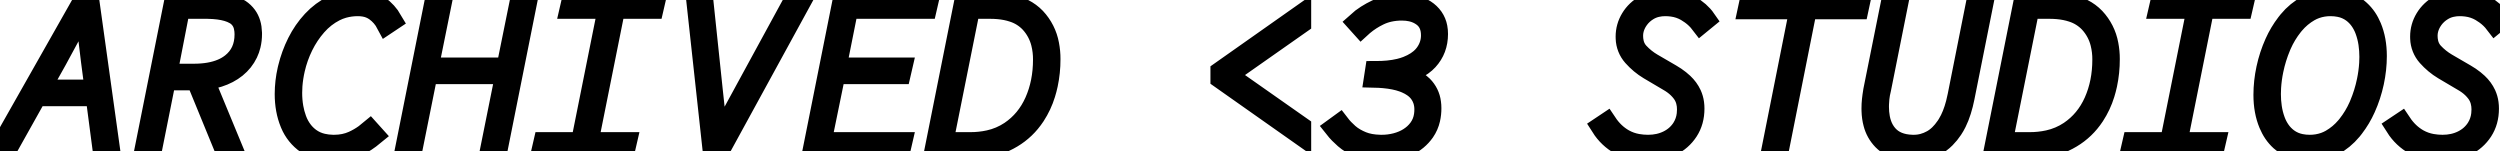
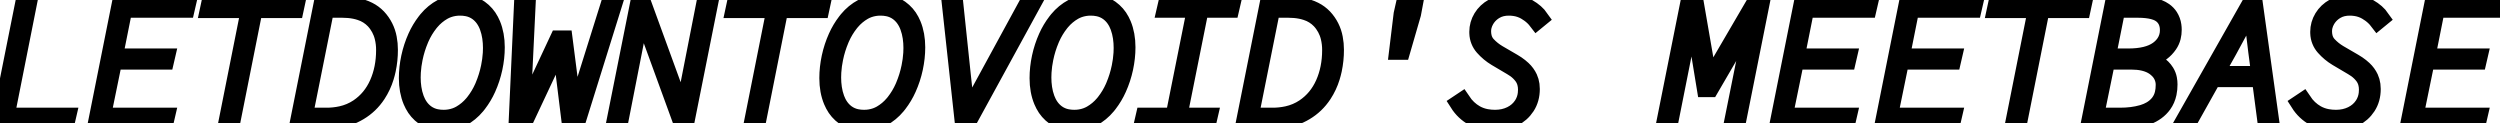
- <svg xmlns="http://www.w3.org/2000/svg" width="113.28" height="6.84" viewBox="0 0 113.28 6.84">
+ <svg xmlns="http://www.w3.org/2000/svg" width="142.7" height="7" viewBox="0 0 142.7 7">
  <g id="svgGroup" stroke-linecap="round" fill-rule="evenodd" font-size="9pt" stroke="#000" stroke-width="0.25mm" fill="black" style="stroke:#000;stroke-width:0.25mm;fill:black">
-     <path d="M 18.68 6.72 L 18.38 6.72 L 19.7 0.12 L 20 0.12 L 19.4 3.08 L 22.96 3.08 L 23.56 0.12 L 23.86 0.12 L 22.54 6.72 L 22.24 6.72 L 22.92 3.34 L 19.36 3.34 L 18.68 6.72 Z M 40.8 6.72 L 36.86 6.72 L 38.18 0.12 L 42.04 0.12 L 41.98 0.38 L 38.42 0.38 L 37.88 3.08 L 40.86 3.08 L 40.8 3.34 L 37.84 3.34 L 37.2 6.46 L 40.86 6.46 L 40.8 6.72 Z M 60.48 5.8 L 60.7 5.64 A 2.53 2.53 0 0 0 60.881 5.851 Q 60.979 5.954 61.097 6.058 A 4.028 4.028 0 0 0 61.105 6.065 A 1.861 1.861 0 0 0 61.401 6.275 A 2.538 2.538 0 0 0 61.72 6.43 Q 62.066 6.57 62.535 6.579 A 3.377 3.377 0 0 0 62.6 6.58 A 2.582 2.582 0 0 0 63.259 6.498 A 2.28 2.28 0 0 0 63.575 6.39 A 1.788 1.788 0 0 0 64.081 6.07 A 1.64 1.64 0 0 0 64.29 5.84 A 1.338 1.338 0 0 0 64.541 5.225 A 1.783 1.783 0 0 0 64.56 4.96 A 1.324 1.324 0 0 0 64.49 4.523 A 1.18 1.18 0 0 0 64.325 4.21 A 1.236 1.236 0 0 0 64.029 3.928 Q 63.891 3.832 63.715 3.755 A 2.418 2.418 0 0 0 63.59 3.705 A 2.772 2.772 0 0 0 63.174 3.59 Q 62.957 3.546 62.701 3.523 A 6.492 6.492 0 0 0 62.28 3.5 L 62.32 3.24 A 5.817 5.817 0 0 0 62.887 3.214 Q 63.171 3.186 63.412 3.128 A 2.641 2.641 0 0 0 63.76 3.02 Q 64.232 2.835 64.498 2.539 A 1.347 1.347 0 0 0 64.59 2.425 Q 64.86 2.05 64.86 1.6 Q 64.86 1.04 64.485 0.75 A 1.343 1.343 0 0 0 63.952 0.505 Q 63.759 0.461 63.535 0.46 A 2.389 2.389 0 0 0 63.52 0.46 A 2.613 2.613 0 0 0 62.939 0.522 A 2.12 2.12 0 0 0 62.485 0.68 A 3.376 3.376 0 0 0 61.772 1.139 A 3.124 3.124 0 0 0 61.68 1.22 L 61.5 1.02 A 3.073 3.073 0 0 1 61.921 0.7 A 4.191 4.191 0 0 1 62.375 0.45 Q 62.9 0.2 63.54 0.2 Q 64 0.2 64.36 0.35 A 1.326 1.326 0 0 1 64.768 0.612 A 1.24 1.24 0 0 1 64.93 0.8 A 1.137 1.137 0 0 1 65.113 1.242 A 1.567 1.567 0 0 1 65.14 1.54 Q 65.14 2.24 64.695 2.725 Q 64.25 3.21 63.33 3.37 L 63.33 3.4 A 2.906 2.906 0 0 1 63.796 3.513 Q 64.037 3.594 64.224 3.716 A 1.445 1.445 0 0 1 64.455 3.9 A 1.275 1.275 0 0 1 64.823 4.654 A 1.78 1.78 0 0 1 64.84 4.9 A 2.192 2.192 0 0 1 64.787 5.396 A 1.611 1.611 0 0 1 64.54 5.96 A 1.886 1.886 0 0 1 63.777 6.594 A 2.25 2.25 0 0 1 63.73 6.615 A 2.637 2.637 0 0 1 62.977 6.817 A 3.316 3.316 0 0 1 62.58 6.84 A 3.285 3.285 0 0 1 62.145 6.813 Q 61.922 6.783 61.732 6.72 A 1.812 1.812 0 0 1 61.61 6.675 A 2.753 2.753 0 0 1 61.231 6.485 A 2.126 2.126 0 0 1 60.935 6.27 A 4.164 4.164 0 0 1 60.698 6.047 Q 60.576 5.922 60.48 5.8 Z M 84.9 4.1 L 85.7 0.12 L 86 0.12 L 85.22 4.02 Q 85.16 4.26 85.14 4.46 A 4.029 4.029 0 0 0 85.122 4.726 A 3.413 3.413 0 0 0 85.12 4.84 A 2.673 2.673 0 0 0 85.166 5.35 Q 85.223 5.647 85.354 5.879 A 1.416 1.416 0 0 0 85.525 6.12 Q 85.909 6.557 86.641 6.579 A 2.615 2.615 0 0 0 86.72 6.58 Q 87.15 6.58 87.545 6.36 Q 87.903 6.161 88.191 5.735 A 2.992 2.992 0 0 0 88.25 5.645 A 2.842 2.842 0 0 0 88.477 5.191 Q 88.57 4.96 88.641 4.685 A 5.841 5.841 0 0 0 88.72 4.34 L 89.56 0.12 L 89.86 0.12 L 89 4.42 A 5.673 5.673 0 0 1 88.848 5.019 Q 88.756 5.311 88.638 5.549 A 2.647 2.647 0 0 1 88.465 5.85 A 2.627 2.627 0 0 1 88.14 6.25 A 1.883 1.883 0 0 1 87.645 6.61 Q 87.18 6.84 86.68 6.84 A 2.416 2.416 0 0 1 86.115 6.778 A 1.625 1.625 0 0 1 85.315 6.335 A 1.654 1.654 0 0 1 84.902 5.593 Q 84.831 5.332 84.822 5.023 A 3.221 3.221 0 0 1 84.82 4.92 A 4.066 4.066 0 0 1 84.82 4.917 A 3.722 3.722 0 0 1 84.84 4.53 A 5.99 5.99 0 0 1 84.863 4.341 Q 84.879 4.228 84.9 4.1 Z M 72.56 5.74 L 72.8 5.58 Q 73.12 6.06 73.58 6.32 A 1.958 1.958 0 0 0 74.19 6.537 A 2.675 2.675 0 0 0 74.68 6.58 Q 75.18 6.58 75.585 6.38 Q 75.99 6.18 76.225 5.815 A 1.474 1.474 0 0 0 76.447 5.183 A 1.876 1.876 0 0 0 76.46 4.96 A 1.435 1.435 0 0 0 76.412 4.58 A 1.142 1.142 0 0 0 76.225 4.195 A 1.857 1.857 0 0 0 75.829 3.807 A 2.31 2.31 0 0 0 75.6 3.66 L 74.72 3.14 Q 74.32 2.9 74 2.54 A 1.26 1.26 0 0 1 73.682 1.742 A 1.63 1.63 0 0 1 73.68 1.66 Q 73.68 1.22 73.91 0.84 Q 74.14 0.46 74.555 0.23 A 1.823 1.823 0 0 1 75.188 0.023 A 2.357 2.357 0 0 1 75.52 0 A 2.35 2.35 0 0 1 76.084 0.065 A 1.902 1.902 0 0 1 76.575 0.26 Q 77.03 0.52 77.28 0.88 L 77.06 1.06 A 2.065 2.065 0 0 0 76.623 0.637 A 2.541 2.541 0 0 0 76.405 0.495 A 1.731 1.731 0 0 0 75.769 0.281 A 2.233 2.233 0 0 0 75.46 0.26 A 1.704 1.704 0 0 0 75.064 0.304 A 1.332 1.332 0 0 0 74.68 0.46 A 1.487 1.487 0 0 0 74.241 0.859 A 1.433 1.433 0 0 0 74.165 0.975 A 1.361 1.361 0 0 0 74.015 1.334 A 1.173 1.173 0 0 0 73.98 1.62 A 1.384 1.384 0 0 0 74.018 1.953 A 0.971 0.971 0 0 0 74.25 2.39 Q 74.52 2.68 74.86 2.88 L 75.72 3.38 A 3.154 3.154 0 0 1 76.103 3.64 A 2.693 2.693 0 0 1 76.265 3.78 Q 76.5 4 76.63 4.28 A 1.386 1.386 0 0 1 76.744 4.679 A 1.784 1.784 0 0 1 76.76 4.92 Q 76.76 5.5 76.48 5.93 Q 76.2 6.36 75.72 6.6 A 2.284 2.284 0 0 1 74.915 6.827 A 2.805 2.805 0 0 1 74.64 6.84 A 2.857 2.857 0 0 1 74.003 6.772 A 2.24 2.24 0 0 1 73.415 6.55 Q 72.89 6.26 72.56 5.74 Z M 108.56 5.74 L 108.8 5.58 Q 109.12 6.06 109.58 6.32 A 1.958 1.958 0 0 0 110.19 6.537 A 2.675 2.675 0 0 0 110.68 6.58 Q 111.18 6.58 111.585 6.38 Q 111.99 6.18 112.225 5.815 A 1.474 1.474 0 0 0 112.447 5.183 A 1.876 1.876 0 0 0 112.46 4.96 A 1.435 1.435 0 0 0 112.412 4.58 A 1.142 1.142 0 0 0 112.225 4.195 A 1.857 1.857 0 0 0 111.829 3.807 A 2.31 2.31 0 0 0 111.6 3.66 L 110.72 3.14 Q 110.32 2.9 110 2.54 A 1.26 1.26 0 0 1 109.682 1.742 A 1.63 1.63 0 0 1 109.68 1.66 Q 109.68 1.22 109.91 0.84 Q 110.14 0.46 110.555 0.23 A 1.823 1.823 0 0 1 111.188 0.023 A 2.357 2.357 0 0 1 111.52 0 A 2.35 2.35 0 0 1 112.084 0.065 A 1.902 1.902 0 0 1 112.575 0.26 Q 113.03 0.52 113.28 0.88 L 113.06 1.06 A 2.065 2.065 0 0 0 112.623 0.637 A 2.541 2.541 0 0 0 112.405 0.495 A 1.731 1.731 0 0 0 111.769 0.281 A 2.233 2.233 0 0 0 111.46 0.26 A 1.704 1.704 0 0 0 111.064 0.304 A 1.332 1.332 0 0 0 110.68 0.46 A 1.487 1.487 0 0 0 110.241 0.859 A 1.433 1.433 0 0 0 110.165 0.975 A 1.361 1.361 0 0 0 110.015 1.334 A 1.173 1.173 0 0 0 109.98 1.62 A 1.384 1.384 0 0 0 110.018 1.953 A 0.971 0.971 0 0 0 110.25 2.39 Q 110.52 2.68 110.86 2.88 L 111.72 3.38 A 3.154 3.154 0 0 1 112.103 3.64 A 2.693 2.693 0 0 1 112.265 3.78 Q 112.5 4 112.63 4.28 A 1.386 1.386 0 0 1 112.744 4.679 A 1.784 1.784 0 0 1 112.76 4.92 Q 112.76 5.5 112.48 5.93 Q 112.2 6.36 111.72 6.6 A 2.284 2.284 0 0 1 110.915 6.827 A 2.805 2.805 0 0 1 110.64 6.84 A 2.857 2.857 0 0 1 110.003 6.772 A 2.24 2.24 0 0 1 109.415 6.55 Q 108.89 6.26 108.56 5.74 Z M 0.32 6.72 L 0 6.72 L 3.74 0.12 L 4.04 0.12 L 4.96 6.72 L 4.66 6.72 L 4.14 2.76 Q 4.07 2.2 4 1.6 Q 3.93 1 3.85 0.45 L 3.8 0.45 A 96.825 96.825 0 0 0 3.325 1.31 A 84.872 84.872 0 0 0 3.175 1.585 A 1490.936 1490.936 0 0 1 2.718 2.428 A 1680.708 1680.708 0 0 1 2.56 2.72 L 0.32 6.72 Z M 32.64 6.72 L 32.3 6.72 L 31.58 0.12 L 31.86 0.12 L 32.28 4.11 Q 32.34 4.66 32.4 5.22 L 32.52 6.34 L 32.56 6.34 A 91.694 91.694 0 0 1 32.929 5.647 A 100.85 100.85 0 0 1 32.955 5.6 Q 33.16 5.22 33.365 4.845 A 288.795 288.795 0 0 0 33.664 4.297 A 259.187 259.187 0 0 0 33.76 4.12 L 35.94 0.12 L 36.25 0.12 L 32.64 6.72 Z M 28.32 6.72 L 24.58 6.72 L 24.64 6.46 L 26.34 6.46 L 27.56 0.38 L 25.84 0.38 L 25.9 0.12 L 29.66 0.12 L 29.6 0.38 L 27.86 0.38 L 26.64 6.46 L 28.38 6.46 L 28.32 6.72 Z M 100.32 6.72 L 96.58 6.72 L 96.64 6.46 L 98.34 6.46 L 99.56 0.38 L 97.84 0.38 L 97.9 0.12 L 101.66 0.12 L 101.6 0.38 L 99.86 0.38 L 98.64 6.46 L 100.38 6.46 L 100.32 6.72 Z M 17.76 0.92 L 17.52 1.08 Q 17.33 0.72 17.01 0.49 A 1.202 1.202 0 0 0 16.519 0.286 A 1.649 1.649 0 0 0 16.22 0.26 A 2.419 2.419 0 0 0 15.554 0.349 A 2.121 2.121 0 0 0 15.17 0.5 Q 14.7 0.74 14.335 1.155 Q 13.97 1.57 13.72 2.08 Q 13.47 2.59 13.345 3.14 A 5.014 5.014 0 0 0 13.232 3.877 A 4.327 4.327 0 0 0 13.22 4.2 A 3.876 3.876 0 0 0 13.276 4.875 A 3.081 3.081 0 0 0 13.42 5.41 A 1.948 1.948 0 0 0 13.721 5.953 A 1.729 1.729 0 0 0 14.045 6.265 A 1.54 1.54 0 0 0 14.614 6.523 Q 14.832 6.575 15.087 6.58 A 2.788 2.788 0 0 0 15.14 6.58 Q 15.61 6.58 16 6.405 A 3.092 3.092 0 0 0 16.527 6.101 A 3.744 3.744 0 0 0 16.76 5.92 L 16.94 6.12 A 4.31 4.31 0 0 1 16.572 6.392 A 3.622 3.622 0 0 1 16.38 6.51 Q 16.1 6.67 15.79 6.755 Q 15.48 6.84 15.12 6.84 Q 14.38 6.84 13.89 6.5 A 2.029 2.029 0 0 1 13.176 5.614 A 2.44 2.44 0 0 1 13.16 5.575 Q 12.92 4.99 12.92 4.26 A 4.979 4.979 0 0 1 13.046 3.16 A 5.548 5.548 0 0 1 13.065 3.08 Q 13.21 2.48 13.485 1.93 Q 13.76 1.38 14.165 0.945 Q 14.57 0.51 15.09 0.255 Q 15.61 0 16.24 0 A 1.914 1.914 0 0 1 16.66 0.044 A 1.36 1.36 0 0 1 17.17 0.27 Q 17.54 0.54 17.76 0.92 Z M 80.6 6.72 L 80.3 6.72 L 81.56 0.4 L 79.22 0.4 L 79.28 0.12 L 84.26 0.12 L 84.2 0.4 L 81.86 0.4 L 80.6 6.72 Z M 43.94 6.72 L 42.38 6.72 L 43.7 0.12 L 44.88 0.12 A 4.27 4.27 0 0 1 45.631 0.182 Q 46.049 0.257 46.375 0.422 A 1.958 1.958 0 0 1 46.915 0.82 A 2.364 2.364 0 0 1 47.518 2.016 A 3.406 3.406 0 0 1 47.58 2.68 A 5.444 5.444 0 0 1 47.461 3.833 A 4.828 4.828 0 0 1 47.35 4.255 A 3.864 3.864 0 0 1 46.891 5.235 A 3.515 3.515 0 0 1 46.665 5.54 Q 46.21 6.09 45.53 6.405 A 3.316 3.316 0 0 1 44.667 6.664 A 4.505 4.505 0 0 1 43.94 6.72 Z M 91.94 6.72 L 90.38 6.72 L 91.7 0.12 L 92.88 0.12 A 4.27 4.27 0 0 1 93.631 0.182 Q 94.049 0.257 94.375 0.422 A 1.958 1.958 0 0 1 94.915 0.82 A 2.364 2.364 0 0 1 95.518 2.016 A 3.406 3.406 0 0 1 95.58 2.68 A 5.444 5.444 0 0 1 95.461 3.833 A 4.828 4.828 0 0 1 95.35 4.255 A 3.864 3.864 0 0 1 94.891 5.235 A 3.515 3.515 0 0 1 94.665 5.54 Q 94.21 6.09 93.53 6.405 A 3.316 3.316 0 0 1 92.667 6.664 A 4.505 4.505 0 0 1 91.94 6.72 Z M 6.88 6.72 L 6.58 6.72 L 7.9 0.12 L 9.5 0.12 A 4.046 4.046 0 0 1 9.952 0.144 Q 10.185 0.17 10.385 0.225 A 2.237 2.237 0 0 1 10.515 0.265 A 1.504 1.504 0 0 1 10.865 0.435 A 1.192 1.192 0 0 1 11.17 0.725 Q 11.386 1.02 11.399 1.478 A 2.1 2.1 0 0 1 11.4 1.54 A 2.146 2.146 0 0 1 11.341 2.05 A 1.805 1.805 0 0 1 11.215 2.405 Q 11.03 2.79 10.695 3.06 Q 10.36 3.33 9.905 3.475 A 3.101 3.101 0 0 1 9.18 3.611 A 3.68 3.68 0 0 1 8.92 3.62 L 7.5 3.62 L 6.88 6.72 Z M 104.101 6.778 A 2.232 2.232 0 0 0 104.64 6.84 A 2.637 2.637 0 0 0 104.79 6.836 A 2.203 2.203 0 0 0 105.71 6.585 Q 106.19 6.33 106.555 5.89 A 4.059 4.059 0 0 0 106.644 5.778 A 4.39 4.39 0 0 0 107.17 4.895 Q 107.42 4.34 107.55 3.735 Q 107.68 3.13 107.68 2.54 Q 107.68 1.8 107.44 1.225 A 2.436 2.436 0 0 0 107.342 1.018 A 1.962 1.962 0 0 0 106.74 0.325 A 1.711 1.711 0 0 0 106.159 0.062 A 2.232 2.232 0 0 0 105.62 0 A 2.637 2.637 0 0 0 105.47 0.004 A 2.203 2.203 0 0 0 104.55 0.255 Q 104.07 0.51 103.705 0.95 A 4.059 4.059 0 0 0 103.616 1.062 A 4.39 4.39 0 0 0 103.09 1.945 Q 102.84 2.5 102.71 3.105 Q 102.58 3.71 102.58 4.3 Q 102.58 5.04 102.82 5.615 A 2.436 2.436 0 0 0 102.918 5.822 A 1.962 1.962 0 0 0 103.52 6.515 A 1.711 1.711 0 0 0 104.101 6.778 Z M 58.94 5.75 L 58.94 6.1 L 55.32 3.55 L 55.32 3.25 L 58.94 0.7 L 58.94 1.05 L 55.62 3.38 L 55.62 3.42 L 58.94 5.75 Z M 43.94 0.38 L 42.72 6.46 L 43.96 6.46 A 3.867 3.867 0 0 0 44.811 6.371 A 2.82 2.82 0 0 0 45.78 5.96 Q 46.52 5.46 46.9 4.605 Q 47.28 3.75 47.28 2.7 A 2.96 2.96 0 0 0 47.193 1.962 A 2.142 2.142 0 0 0 46.685 1.02 A 1.85 1.85 0 0 0 45.903 0.53 Q 45.602 0.429 45.235 0.396 A 4.181 4.181 0 0 0 44.86 0.38 L 43.94 0.38 Z M 91.94 0.38 L 90.72 6.46 L 91.96 6.46 A 3.867 3.867 0 0 0 92.811 6.371 A 2.82 2.82 0 0 0 93.78 5.96 Q 94.52 5.46 94.9 4.605 Q 95.28 3.75 95.28 2.7 A 2.96 2.96 0 0 0 95.193 1.962 A 2.142 2.142 0 0 0 94.685 1.02 A 1.85 1.85 0 0 0 93.903 0.53 Q 93.602 0.429 93.235 0.396 A 4.181 4.181 0 0 0 92.86 0.38 L 91.94 0.38 Z M 104.66 6.58 A 1.976 1.976 0 0 0 105.327 6.469 A 1.828 1.828 0 0 0 105.62 6.335 A 2.607 2.607 0 0 0 106.317 5.751 A 2.999 2.999 0 0 0 106.38 5.675 A 3.963 3.963 0 0 0 106.899 4.813 A 4.44 4.44 0 0 0 106.93 4.74 Q 107.15 4.22 107.265 3.66 A 5.587 5.587 0 0 0 107.371 2.876 A 4.865 4.865 0 0 0 107.38 2.58 A 4.056 4.056 0 0 0 107.337 1.977 A 3.011 3.011 0 0 0 107.185 1.375 A 1.975 1.975 0 0 0 106.945 0.914 A 1.612 1.612 0 0 0 106.595 0.555 A 1.448 1.448 0 0 0 106.013 0.3 A 2.041 2.041 0 0 0 105.6 0.26 A 1.976 1.976 0 0 0 104.933 0.371 A 1.828 1.828 0 0 0 104.64 0.505 A 2.607 2.607 0 0 0 103.943 1.089 A 2.999 2.999 0 0 0 103.88 1.165 A 3.963 3.963 0 0 0 103.361 2.027 A 4.44 4.44 0 0 0 103.33 2.1 Q 103.11 2.62 102.995 3.18 A 5.587 5.587 0 0 0 102.889 3.964 A 4.865 4.865 0 0 0 102.88 4.26 A 4.056 4.056 0 0 0 102.923 4.863 A 3.011 3.011 0 0 0 103.075 5.465 A 1.975 1.975 0 0 0 103.315 5.926 A 1.612 1.612 0 0 0 103.665 6.285 A 1.448 1.448 0 0 0 104.247 6.54 A 2.041 2.041 0 0 0 104.66 6.58 Z M 8.14 0.38 L 7.56 3.36 L 8.78 3.36 Q 9.536 3.36 10.058 3.137 A 1.897 1.897 0 0 0 10.495 2.88 Q 11.1 2.4 11.1 1.56 A 1.48 1.48 0 0 0 11.063 1.216 A 0.869 0.869 0 0 0 10.655 0.645 A 1.539 1.539 0 0 0 10.296 0.494 Q 9.943 0.391 9.434 0.381 A 5.69 5.69 0 0 0 9.32 0.38 L 8.14 0.38 Z M 10.18 6.72 L 8.9 3.6 L 9.18 3.48 L 10.52 6.72 L 10.18 6.72 Z M 4.45 4.34 L 1.58 4.34 L 1.66 4.08 L 4.46 4.08 L 4.45 4.34 Z" vector-effect="non-scaling-stroke" />
+     <path d="M 95.34 6.88 L 95.04 6.88 L 96.36 0.28 L 96.8 0.28 L 97.4 3.75 L 97.53 4.69 L 97.57 4.69 L 98.07 3.74 L 100.09 0.28 L 100.52 0.28 L 99.2 6.88 L 98.9 6.88 L 99.91 1.86 Q 99.94 1.71 99.975 1.555 L 100.045 1.245 Q 100.08 1.09 100.12 0.93 Q 100.16 0.77 100.2 0.62 L 100.16 0.62 Q 100.08 0.79 99.99 0.965 Q 99.9 1.14 99.8 1.325 A 17.305 17.305 0 0 1 99.695 1.516 A 21.341 21.341 0 0 1 99.58 1.72 L 97.63 5.07 L 97.33 5.07 L 96.78 1.71 Q 96.76 1.59 96.735 1.455 Q 96.71 1.32 96.69 1.18 Q 96.67 1.04 96.645 0.895 A 16.789 16.789 0 0 1 96.621 0.754 A 14.193 14.193 0 0 1 96.6 0.62 L 96.56 0.62 A 10.553 10.553 0 0 1 96.492 1.017 A 11.091 11.091 0 0 1 96.49 1.03 Q 96.45 1.24 96.415 1.45 Q 96.38 1.66 96.34 1.86 L 95.34 6.88 Z M 29.97 6.88 L 29.51 6.88 L 29.81 0.28 L 30.1 0.28 L 29.85 5.48 A 17.311 17.311 0 0 1 29.838 5.792 Q 29.831 5.959 29.82 6.105 Q 29.8 6.38 29.79 6.53 L 29.78 6.68 L 29.82 6.68 A 35.96 35.96 0 0 1 29.86 6.584 Q 29.878 6.541 29.898 6.494 A 67.181 67.181 0 0 1 29.94 6.395 A 56.389 56.389 0 0 0 30.048 6.139 A 63.816 63.816 0 0 0 30.085 6.05 Q 30.16 5.87 30.23 5.71 Q 30.284 5.588 30.32 5.506 A 24.764 24.764 0 0 1 30.34 5.46 L 31.86 2.21 L 32.21 2.21 L 32.54 4.78 Q 32.58 5.04 32.62 5.4 Q 32.66 5.76 32.7 6.095 A 15.259 15.259 0 0 1 32.718 6.253 Q 32.737 6.425 32.746 6.549 A 3.942 3.942 0 0 1 32.75 6.62 L 32.81 6.62 A 9.413 9.413 0 0 0 32.834 6.53 Q 32.844 6.49 32.856 6.445 A 19.313 19.313 0 0 0 32.88 6.35 Q 32.92 6.19 32.97 6.015 A 87.348 87.348 0 0 0 33.042 5.761 A 76.314 76.314 0 0 0 33.065 5.68 Q 33.096 5.57 33.12 5.484 A 24.293 24.293 0 0 0 33.14 5.41 L 34.75 0.28 L 35.03 0.28 L 32.97 6.88 L 32.52 6.88 L 32.13 3.72 Q 32.09 3.43 32.055 3.09 A 339.927 339.927 0 0 1 32.038 2.929 Q 32.022 2.771 32.01 2.651 A 102.655 102.655 0 0 1 32 2.55 L 31.95 2.55 Q 31.88 2.76 31.735 3.1 A 16.483 16.483 0 0 1 31.591 3.427 A 13.406 13.406 0 0 1 31.45 3.73 L 29.97 6.88 Z M 35.4 6.88 L 35.1 6.88 L 36.42 0.28 L 36.74 0.28 L 38.52 5.16 L 38.98 6.46 L 39.02 6.46 Q 39.06 6.23 39.095 6.005 Q 39.13 5.78 39.17 5.555 Q 39.21 5.33 39.255 5.105 Q 39.3 4.88 39.34 4.66 L 40.2 0.28 L 40.5 0.28 L 39.18 6.88 L 38.86 6.88 L 37.08 2 L 36.62 0.7 L 36.58 0.7 Q 36.53 1.01 36.48 1.305 Q 36.43 1.6 36.375 1.895 Q 36.32 2.19 36.26 2.5 L 35.4 6.88 Z M 9.46 6.88 L 5.52 6.88 L 6.84 0.28 L 10.7 0.28 L 10.64 0.54 L 7.08 0.54 L 6.54 3.24 L 9.52 3.24 L 9.46 3.5 L 6.5 3.5 L 5.86 6.62 L 9.52 6.62 L 9.46 6.88 Z M 105.46 6.88 L 101.52 6.88 L 102.84 0.28 L 106.7 0.28 L 106.64 0.54 L 103.08 0.54 L 102.54 3.24 L 105.52 3.24 L 105.46 3.5 L 102.5 3.5 L 101.86 6.62 L 105.52 6.62 L 105.46 6.88 Z M 111.46 6.88 L 107.52 6.88 L 108.84 0.28 L 112.7 0.28 L 112.64 0.54 L 109.08 0.54 L 108.54 3.24 L 111.52 3.24 L 111.46 3.5 L 108.5 3.5 L 107.86 6.62 L 111.52 6.62 L 111.46 6.88 Z M 141.46 6.88 L 137.52 6.88 L 138.84 0.28 L 142.7 0.28 L 142.64 0.54 L 139.08 0.54 L 138.54 3.24 L 141.52 3.24 L 141.46 3.5 L 138.5 3.5 L 137.86 6.62 L 141.52 6.62 L 141.46 6.88 Z M 83.22 5.9 L 83.46 5.74 Q 83.78 6.22 84.24 6.48 A 1.958 1.958 0 0 0 84.85 6.697 A 2.675 2.675 0 0 0 85.34 6.74 Q 85.84 6.74 86.245 6.54 Q 86.65 6.34 86.885 5.975 A 1.474 1.474 0 0 0 87.107 5.343 A 1.876 1.876 0 0 0 87.12 5.12 A 1.435 1.435 0 0 0 87.072 4.74 A 1.142 1.142 0 0 0 86.885 4.355 A 1.857 1.857 0 0 0 86.489 3.967 A 2.31 2.31 0 0 0 86.26 3.82 L 85.38 3.3 Q 84.98 3.06 84.66 2.7 A 1.26 1.26 0 0 1 84.342 1.902 A 1.63 1.63 0 0 1 84.34 1.82 Q 84.34 1.38 84.57 1 Q 84.8 0.62 85.215 0.39 A 1.823 1.823 0 0 1 85.848 0.183 A 2.357 2.357 0 0 1 86.18 0.16 A 2.35 2.35 0 0 1 86.744 0.225 A 1.902 1.902 0 0 1 87.235 0.42 Q 87.69 0.68 87.94 1.04 L 87.72 1.22 A 2.065 2.065 0 0 0 87.283 0.797 A 2.541 2.541 0 0 0 87.065 0.655 A 1.731 1.731 0 0 0 86.429 0.441 A 2.233 2.233 0 0 0 86.12 0.42 A 1.704 1.704 0 0 0 85.724 0.464 A 1.332 1.332 0 0 0 85.34 0.62 A 1.487 1.487 0 0 0 84.901 1.019 A 1.433 1.433 0 0 0 84.825 1.135 A 1.361 1.361 0 0 0 84.675 1.494 A 1.173 1.173 0 0 0 84.64 1.78 A 1.384 1.384 0 0 0 84.678 2.113 A 0.971 0.971 0 0 0 84.91 2.55 Q 85.18 2.84 85.52 3.04 L 86.38 3.54 A 3.154 3.154 0 0 1 86.763 3.8 A 2.693 2.693 0 0 1 86.925 3.94 Q 87.16 4.16 87.29 4.44 A 1.386 1.386 0 0 1 87.404 4.839 A 1.784 1.784 0 0 1 87.42 5.08 Q 87.42 5.66 87.14 6.09 Q 86.86 6.52 86.38 6.76 A 2.284 2.284 0 0 1 85.575 6.987 A 2.805 2.805 0 0 1 85.3 7 A 2.857 2.857 0 0 1 84.663 6.932 A 2.24 2.24 0 0 1 84.075 6.71 Q 83.55 6.42 83.22 5.9 Z M 131.22 5.9 L 131.46 5.74 Q 131.78 6.22 132.24 6.48 A 1.958 1.958 0 0 0 132.85 6.697 A 2.675 2.675 0 0 0 133.34 6.74 Q 133.84 6.74 134.245 6.54 Q 134.65 6.34 134.885 5.975 A 1.474 1.474 0 0 0 135.107 5.343 A 1.876 1.876 0 0 0 135.12 5.12 A 1.435 1.435 0 0 0 135.072 4.74 A 1.142 1.142 0 0 0 134.885 4.355 A 1.857 1.857 0 0 0 134.489 3.967 A 2.31 2.31 0 0 0 134.26 3.82 L 133.38 3.3 Q 132.98 3.06 132.66 2.7 A 1.26 1.26 0 0 1 132.342 1.902 A 1.63 1.63 0 0 1 132.34 1.82 Q 132.34 1.38 132.57 1 Q 132.8 0.62 133.215 0.39 A 1.823 1.823 0 0 1 133.848 0.183 A 2.357 2.357 0 0 1 134.18 0.16 A 2.35 2.35 0 0 1 134.744 0.225 A 1.902 1.902 0 0 1 135.235 0.42 Q 135.69 0.68 135.94 1.04 L 135.72 1.22 A 2.065 2.065 0 0 0 135.283 0.797 A 2.541 2.541 0 0 0 135.065 0.655 A 1.731 1.731 0 0 0 134.429 0.441 A 2.233 2.233 0 0 0 134.12 0.42 A 1.704 1.704 0 0 0 133.724 0.464 A 1.332 1.332 0 0 0 133.34 0.62 A 1.487 1.487 0 0 0 132.901 1.019 A 1.433 1.433 0 0 0 132.825 1.135 A 1.361 1.361 0 0 0 132.675 1.494 A 1.173 1.173 0 0 0 132.64 1.78 A 1.384 1.384 0 0 0 132.678 2.113 A 0.971 0.971 0 0 0 132.91 2.55 Q 133.18 2.84 133.52 3.04 L 134.38 3.54 A 3.154 3.154 0 0 1 134.763 3.8 A 2.693 2.693 0 0 1 134.925 3.94 Q 135.16 4.16 135.29 4.44 A 1.386 1.386 0 0 1 135.404 4.839 A 1.784 1.784 0 0 1 135.42 5.08 Q 135.42 5.66 135.14 6.09 Q 134.86 6.52 134.38 6.76 A 2.284 2.284 0 0 1 133.575 6.987 A 2.805 2.805 0 0 1 133.3 7 A 2.857 2.857 0 0 1 132.663 6.932 A 2.24 2.24 0 0 1 132.075 6.71 Q 131.55 6.42 131.22 5.9 Z M 124.98 6.88 L 124.66 6.88 L 128.4 0.28 L 128.7 0.28 L 129.62 6.88 L 129.32 6.88 L 128.8 2.92 Q 128.73 2.36 128.66 1.76 Q 128.59 1.16 128.51 0.61 L 128.46 0.61 A 96.825 96.825 0 0 0 127.985 1.47 A 84.872 84.872 0 0 0 127.835 1.745 A 1490.936 1490.936 0 0 1 127.378 2.588 A 1680.708 1680.708 0 0 1 127.22 2.88 L 124.98 6.88 Z M 55.3 6.88 L 54.96 6.88 L 54.24 0.28 L 54.52 0.28 L 54.94 4.27 Q 55 4.82 55.06 5.38 L 55.18 6.5 L 55.22 6.5 A 91.694 91.694 0 0 1 55.589 5.807 A 100.85 100.85 0 0 1 55.615 5.76 Q 55.82 5.38 56.025 5.005 A 288.795 288.795 0 0 0 56.324 4.457 A 259.187 259.187 0 0 0 56.42 4.28 L 58.6 0.28 L 58.91 0.28 L 55.3 6.88 Z M 68.98 6.88 L 65.24 6.88 L 65.3 6.62 L 67 6.62 L 68.22 0.54 L 66.5 0.54 L 66.56 0.28 L 70.32 0.28 L 70.26 0.54 L 68.52 0.54 L 67.3 6.62 L 69.04 6.62 L 68.98 6.88 Z M 13.26 6.88 L 12.96 6.88 L 14.22 0.56 L 11.88 0.56 L 11.94 0.28 L 16.92 0.28 L 16.86 0.56 L 14.52 0.56 L 13.26 6.88 Z M 43.26 6.88 L 42.96 6.88 L 44.22 0.56 L 41.88 0.56 L 41.94 0.28 L 46.92 0.28 L 46.86 0.56 L 44.52 0.56 L 43.26 6.88 Z M 115.26 6.88 L 114.96 6.88 L 116.22 0.56 L 113.88 0.56 L 113.94 0.28 L 118.92 0.28 L 118.86 0.56 L 116.52 0.56 L 115.26 6.88 Z M 121.18 6.88 L 119.28 6.88 L 120.6 0.28 L 122.16 0.28 A 4.095 4.095 0 0 1 122.597 0.302 Q 122.813 0.325 122.996 0.373 A 1.924 1.924 0 0 1 123.23 0.45 A 1.551 1.551 0 0 1 123.546 0.62 A 1.153 1.153 0 0 1 123.855 0.94 A 1.287 1.287 0 0 1 124.042 1.449 A 1.683 1.683 0 0 1 124.06 1.7 A 1.705 1.705 0 0 1 124.01 2.123 A 1.335 1.335 0 0 1 123.815 2.555 A 1.861 1.861 0 0 1 123.393 2.997 A 1.728 1.728 0 0 1 123.22 3.11 A 2.475 2.475 0 0 1 122.927 3.254 Q 122.772 3.317 122.627 3.348 A 1.438 1.438 0 0 1 122.56 3.36 L 122.56 3.4 Q 122.88 3.47 123.17 3.645 Q 123.46 3.82 123.64 4.11 A 1.163 1.163 0 0 1 123.79 4.499 A 1.635 1.635 0 0 1 123.82 4.82 A 2.441 2.441 0 0 1 123.77 5.329 Q 123.691 5.698 123.49 5.975 Q 123.16 6.43 122.565 6.655 A 3.354 3.354 0 0 1 121.878 6.831 Q 121.561 6.878 121.203 6.88 A 5.504 5.504 0 0 1 121.18 6.88 Z M 3.82 6.88 L 0 6.88 L 1.32 0.28 L 1.62 0.28 L 0.36 6.62 L 3.88 6.62 L 3.82 6.88 Z M 18.6 6.88 L 17.04 6.88 L 18.36 0.28 L 19.54 0.28 A 4.27 4.27 0 0 1 20.291 0.342 Q 20.709 0.416 21.035 0.582 A 1.958 1.958 0 0 1 21.575 0.98 A 2.364 2.364 0 0 1 22.178 2.176 A 3.406 3.406 0 0 1 22.24 2.84 A 5.444 5.444 0 0 1 22.121 3.993 A 4.828 4.828 0 0 1 22.01 4.415 A 3.864 3.864 0 0 1 21.551 5.395 A 3.515 3.515 0 0 1 21.325 5.7 Q 20.87 6.25 20.19 6.565 A 3.316 3.316 0 0 1 19.327 6.824 A 4.505 4.505 0 0 1 18.6 6.88 Z M 72.6 6.88 L 71.04 6.88 L 72.36 0.28 L 73.54 0.28 A 4.27 4.27 0 0 1 74.291 0.342 Q 74.709 0.416 75.035 0.582 A 1.958 1.958 0 0 1 75.575 0.98 A 2.364 2.364 0 0 1 76.178 2.176 A 3.406 3.406 0 0 1 76.24 2.84 A 5.444 5.444 0 0 1 76.121 3.993 A 4.828 4.828 0 0 1 76.01 4.415 A 3.864 3.864 0 0 1 75.551 5.395 A 3.515 3.515 0 0 1 75.325 5.7 Q 74.87 6.25 74.19 6.565 A 3.316 3.316 0 0 1 73.327 6.824 A 4.505 4.505 0 0 1 72.6 6.88 Z M 24.761 6.938 A 2.232 2.232 0 0 0 25.3 7 A 2.637 2.637 0 0 0 25.45 6.996 A 2.203 2.203 0 0 0 26.37 6.745 Q 26.85 6.49 27.215 6.05 A 4.059 4.059 0 0 0 27.304 5.938 A 4.39 4.39 0 0 0 27.83 5.055 Q 28.08 4.5 28.21 3.895 Q 28.34 3.29 28.34 2.7 Q 28.34 1.96 28.1 1.385 A 2.436 2.436 0 0 0 28.002 1.178 A 1.962 1.962 0 0 0 27.4 0.485 A 1.711 1.711 0 0 0 26.819 0.222 A 2.232 2.232 0 0 0 26.28 0.16 A 2.637 2.637 0 0 0 26.13 0.164 A 2.203 2.203 0 0 0 25.21 0.415 Q 24.73 0.67 24.365 1.11 A 4.059 4.059 0 0 0 24.276 1.222 A 4.39 4.39 0 0 0 23.75 2.105 Q 23.5 2.66 23.37 3.265 Q 23.24 3.87 23.24 4.46 Q 23.24 5.2 23.48 5.775 A 2.436 2.436 0 0 0 23.578 5.982 A 1.962 1.962 0 0 0 24.18 6.675 A 1.711 1.711 0 0 0 24.761 6.938 Z M 48.761 6.938 A 2.232 2.232 0 0 0 49.3 7 A 2.637 2.637 0 0 0 49.45 6.996 A 2.203 2.203 0 0 0 50.37 6.745 Q 50.85 6.49 51.215 6.05 A 4.059 4.059 0 0 0 51.304 5.938 A 4.39 4.39 0 0 0 51.83 5.055 Q 52.08 4.5 52.21 3.895 Q 52.34 3.29 52.34 2.7 Q 52.34 1.96 52.1 1.385 A 2.436 2.436 0 0 0 52.002 1.178 A 1.962 1.962 0 0 0 51.4 0.485 A 1.711 1.711 0 0 0 50.819 0.222 A 2.232 2.232 0 0 0 50.28 0.16 A 2.637 2.637 0 0 0 50.13 0.164 A 2.203 2.203 0 0 0 49.21 0.415 Q 48.73 0.67 48.365 1.11 A 4.059 4.059 0 0 0 48.276 1.222 A 4.39 4.39 0 0 0 47.75 2.105 Q 47.5 2.66 47.37 3.265 Q 47.24 3.87 47.24 4.46 Q 47.24 5.2 47.48 5.775 A 2.436 2.436 0 0 0 47.578 5.982 A 1.962 1.962 0 0 0 48.18 6.675 A 1.711 1.711 0 0 0 48.761 6.938 Z M 60.761 6.938 A 2.232 2.232 0 0 0 61.3 7 A 2.637 2.637 0 0 0 61.45 6.996 A 2.203 2.203 0 0 0 62.37 6.745 Q 62.85 6.49 63.215 6.05 A 4.059 4.059 0 0 0 63.304 5.938 A 4.39 4.39 0 0 0 63.83 5.055 Q 64.08 4.5 64.21 3.895 Q 64.34 3.29 64.34 2.7 Q 64.34 1.96 64.1 1.385 A 2.436 2.436 0 0 0 64.002 1.178 A 1.962 1.962 0 0 0 63.4 0.485 A 1.711 1.711 0 0 0 62.819 0.222 A 2.232 2.232 0 0 0 62.28 0.16 A 2.637 2.637 0 0 0 62.13 0.164 A 2.203 2.203 0 0 0 61.21 0.415 Q 60.73 0.67 60.365 1.11 A 4.059 4.059 0 0 0 60.276 1.222 A 4.39 4.39 0 0 0 59.75 2.105 Q 59.5 2.66 59.37 3.265 Q 59.24 3.87 59.24 4.46 Q 59.24 5.2 59.48 5.775 A 2.436 2.436 0 0 0 59.578 5.982 A 1.962 1.962 0 0 0 60.18 6.675 A 1.711 1.711 0 0 0 60.761 6.938 Z M 18.6 0.54 L 17.38 6.62 L 18.62 6.62 A 3.867 3.867 0 0 0 19.471 6.531 A 2.82 2.82 0 0 0 20.44 6.12 Q 21.18 5.62 21.56 4.765 Q 21.94 3.91 21.94 2.86 A 2.96 2.96 0 0 0 21.853 2.122 A 2.142 2.142 0 0 0 21.345 1.18 A 1.85 1.85 0 0 0 20.563 0.69 Q 20.262 0.589 19.895 0.556 A 4.181 4.181 0 0 0 19.52 0.54 L 18.6 0.54 Z M 72.6 0.54 L 71.38 6.62 L 72.62 6.62 A 3.867 3.867 0 0 0 73.471 6.531 A 2.82 2.82 0 0 0 74.44 6.12 Q 75.18 5.62 75.56 4.765 Q 75.94 3.91 75.94 2.86 A 2.96 2.96 0 0 0 75.853 2.122 A 2.142 2.142 0 0 0 75.345 1.18 A 1.85 1.85 0 0 0 74.563 0.69 Q 74.262 0.589 73.895 0.556 A 4.181 4.181 0 0 0 73.52 0.54 L 72.6 0.54 Z M 25.32 6.74 A 1.976 1.976 0 0 0 25.987 6.629 A 1.828 1.828 0 0 0 26.28 6.495 A 2.607 2.607 0 0 0 26.977 5.911 A 2.999 2.999 0 0 0 27.04 5.835 A 3.963 3.963 0 0 0 27.559 4.973 A 4.44 4.44 0 0 0 27.59 4.9 Q 27.81 4.38 27.925 3.82 A 5.587 5.587 0 0 0 28.031 3.036 A 4.865 4.865 0 0 0 28.04 2.74 A 4.056 4.056 0 0 0 27.997 2.137 A 3.011 3.011 0 0 0 27.845 1.535 A 1.975 1.975 0 0 0 27.605 1.074 A 1.612 1.612 0 0 0 27.255 0.715 A 1.448 1.448 0 0 0 26.673 0.46 A 2.041 2.041 0 0 0 26.26 0.42 A 1.976 1.976 0 0 0 25.593 0.531 A 1.828 1.828 0 0 0 25.3 0.665 A 2.607 2.607 0 0 0 24.603 1.249 A 2.999 2.999 0 0 0 24.54 1.325 A 3.963 3.963 0 0 0 24.021 2.187 A 4.44 4.44 0 0 0 23.99 2.26 Q 23.77 2.78 23.655 3.34 A 5.587 5.587 0 0 0 23.549 4.124 A 4.865 4.865 0 0 0 23.54 4.42 A 4.056 4.056 0 0 0 23.583 5.023 A 3.011 3.011 0 0 0 23.735 5.625 A 1.975 1.975 0 0 0 23.975 6.086 A 1.612 1.612 0 0 0 24.325 6.445 A 1.448 1.448 0 0 0 24.907 6.7 A 2.041 2.041 0 0 0 25.32 6.74 Z M 49.32 6.74 A 1.976 1.976 0 0 0 49.987 6.629 A 1.828 1.828 0 0 0 50.28 6.495 A 2.607 2.607 0 0 0 50.977 5.911 A 2.999 2.999 0 0 0 51.04 5.835 A 3.963 3.963 0 0 0 51.559 4.973 A 4.44 4.44 0 0 0 51.59 4.9 Q 51.81 4.38 51.925 3.82 A 5.587 5.587 0 0 0 52.031 3.036 A 4.865 4.865 0 0 0 52.04 2.74 A 4.056 4.056 0 0 0 51.997 2.137 A 3.011 3.011 0 0 0 51.845 1.535 A 1.975 1.975 0 0 0 51.605 1.074 A 1.612 1.612 0 0 0 51.255 0.715 A 1.448 1.448 0 0 0 50.673 0.46 A 2.041 2.041 0 0 0 50.26 0.42 A 1.976 1.976 0 0 0 49.593 0.531 A 1.828 1.828 0 0 0 49.3 0.665 A 2.607 2.607 0 0 0 48.603 1.249 A 2.999 2.999 0 0 0 48.54 1.325 A 3.963 3.963 0 0 0 48.021 2.187 A 4.44 4.44 0 0 0 47.99 2.26 Q 47.77 2.78 47.655 3.34 A 5.587 5.587 0 0 0 47.549 4.124 A 4.865 4.865 0 0 0 47.54 4.42 A 4.056 4.056 0 0 0 47.583 5.023 A 3.011 3.011 0 0 0 47.735 5.625 A 1.975 1.975 0 0 0 47.975 6.086 A 1.612 1.612 0 0 0 48.325 6.445 A 1.448 1.448 0 0 0 48.907 6.7 A 2.041 2.041 0 0 0 49.32 6.74 Z M 61.32 6.74 A 1.976 1.976 0 0 0 61.987 6.629 A 1.828 1.828 0 0 0 62.28 6.495 A 2.607 2.607 0 0 0 62.977 5.911 A 2.999 2.999 0 0 0 63.04 5.835 A 3.963 3.963 0 0 0 63.559 4.973 A 4.44 4.44 0 0 0 63.59 4.9 Q 63.81 4.38 63.925 3.82 A 5.587 5.587 0 0 0 64.031 3.036 A 4.865 4.865 0 0 0 64.04 2.74 A 4.056 4.056 0 0 0 63.997 2.137 A 3.011 3.011 0 0 0 63.845 1.535 A 1.975 1.975 0 0 0 63.605 1.074 A 1.612 1.612 0 0 0 63.255 0.715 A 1.448 1.448 0 0 0 62.673 0.46 A 2.041 2.041 0 0 0 62.26 0.42 A 1.976 1.976 0 0 0 61.593 0.531 A 1.828 1.828 0 0 0 61.3 0.665 A 2.607 2.607 0 0 0 60.603 1.249 A 2.999 2.999 0 0 0 60.54 1.325 A 3.963 3.963 0 0 0 60.021 2.187 A 4.44 4.44 0 0 0 59.99 2.26 Q 59.77 2.78 59.655 3.34 A 5.587 5.587 0 0 0 59.549 4.124 A 4.865 4.865 0 0 0 59.54 4.42 A 4.056 4.056 0 0 0 59.583 5.023 A 3.011 3.011 0 0 0 59.735 5.625 A 1.975 1.975 0 0 0 59.975 6.086 A 1.612 1.612 0 0 0 60.325 6.445 A 1.448 1.448 0 0 0 60.907 6.7 A 2.041 2.041 0 0 0 61.32 6.74 Z M 120.26 3.5 L 119.62 6.62 L 121 6.62 Q 121.712 6.62 122.261 6.462 A 3.282 3.282 0 0 0 122.32 6.445 A 2.108 2.108 0 0 0 122.769 6.251 A 1.582 1.582 0 0 0 123.205 5.88 A 1.36 1.36 0 0 0 123.464 5.346 Q 123.52 5.12 123.52 4.85 A 1.161 1.161 0 0 0 123.135 3.972 A 1.58 1.58 0 0 0 123.035 3.885 Q 122.649 3.579 122.008 3.516 A 3.577 3.577 0 0 0 121.66 3.5 L 120.26 3.5 Z M 120.84 0.54 L 120.3 3.24 L 121.48 3.24 Q 122.591 3.24 123.161 2.831 A 1.501 1.501 0 0 0 123.19 2.81 A 1.545 1.545 0 0 0 123.543 2.447 A 1.264 1.264 0 0 0 123.76 1.72 Q 123.76 1.16 123.37 0.85 A 1.09 1.09 0 0 0 123.069 0.687 Q 122.762 0.573 122.288 0.547 A 5.376 5.376 0 0 0 122 0.54 L 120.84 0.54 Z M 80.02 2.94 L 79.76 2.94 L 80.02 0.8 L 80.2 0 L 80.79 0 L 80.64 0.8 L 80.02 2.94 Z M 129.11 4.5 L 126.24 4.5 L 126.32 4.24 L 129.12 4.24 L 129.11 4.5 Z" vector-effect="non-scaling-stroke" />
  </g>
</svg>
